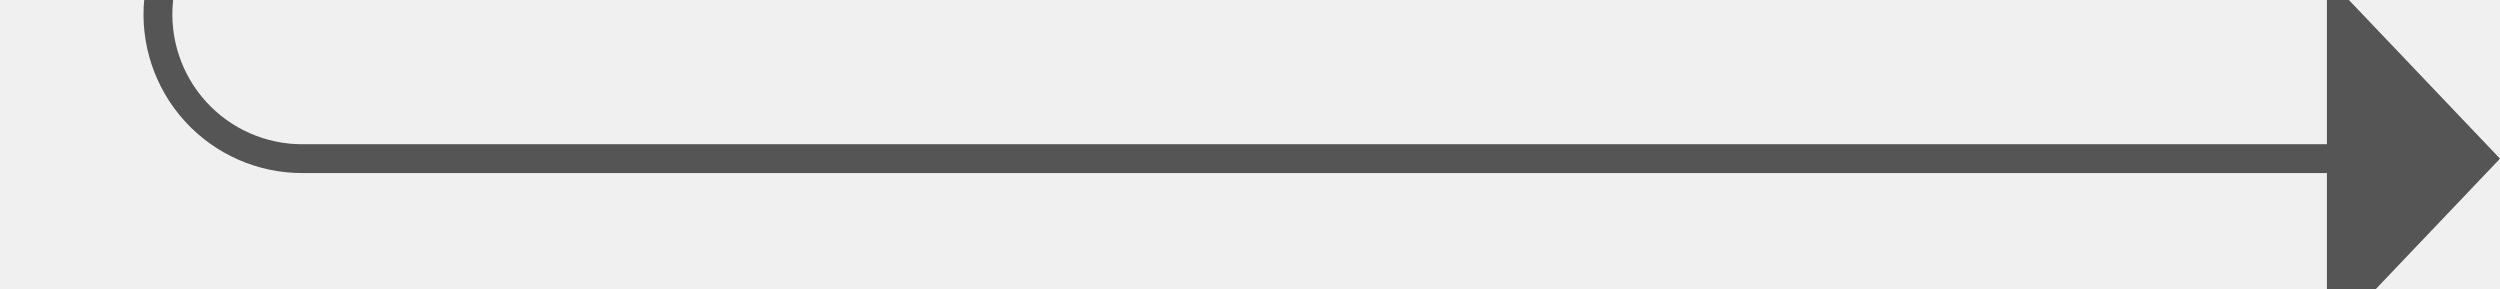
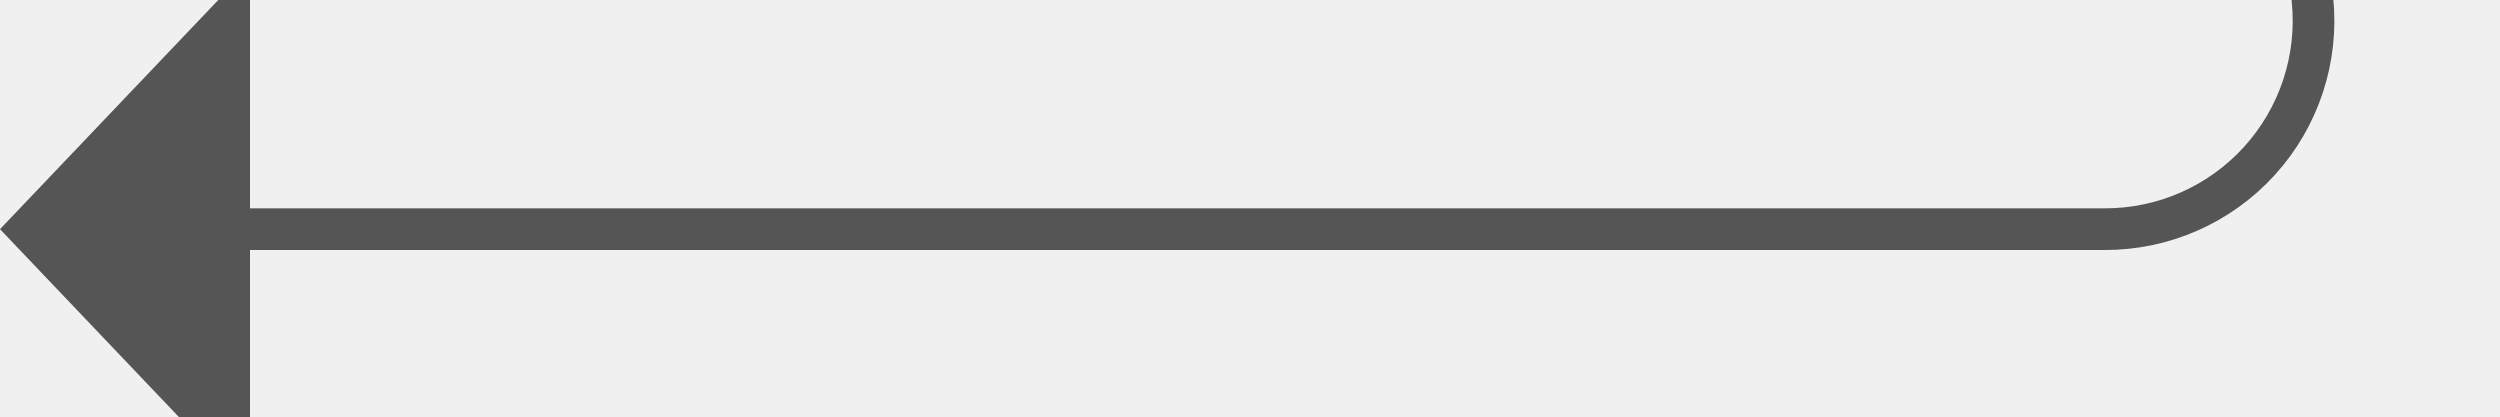
- <svg xmlns="http://www.w3.org/2000/svg" version="1.1" width="86.667px" height="10px" preserveAspectRatio="xMinYMid meet" viewBox="658.333 1567  86.667 8">
+ <svg xmlns="http://www.w3.org/2000/svg" version="1.1" width="60px" height="10px" preserveAspectRatio="xMinYMid meet" viewBox="881 1726  60 8">
  <defs>
-     <mask fill="white" id="clip738">
-       <path d="M 614 1268  L 712 1268  L 712 1293  L 614 1293  Z M 614 1005  L 763 1005  L 763 1580  L 614 1580  Z " fill-rule="evenodd" />
+     <mask fill="white" id="clip872">
+       <path d="M 906.5 1450  L 965.5 1450  L 965.5 1475  L 906.5 1475  Z M 872 1182  L 965.5 1182  L 965.5 1739  L 872 1739  Z " fill-rule="evenodd" />
    </mask>
  </defs>
-   <path d="M 763 1008.5  L 668.333 1008.5  A 5 5 0 0 0 663.833 1013 L 663.833 1364  A 3 3 0 0 1 666.833 1367 A 3 3 0 0 1 663.833 1370 L 663.833 1566  A 5 5 0 0 0 668.833 1571.5 L 740 1571.5  " stroke-width="1" stroke="#555555" fill="none" mask="url(#clip738)" />
-   <path d="M 739 1577.8  L 745 1571.5  L 739 1565.2  L 739 1577.8  Z " fill-rule="nonzero" fill="#555555" stroke="none" mask="url(#clip738)" />
+   <path d="M 890 1185.5  L 931 1185.5  A 5 5 0 0 1 936.5 1190.5 L 936.5 1725  A 5 5 0 0 1 931.5 1730.5 L 886 1730.5  " stroke-width="1" stroke="#555555" fill="none" mask="url(#clip872)" />
+   <path d="M 887 1724.2  L 881 1730.5  L 887 1736.8  L 887 1724.2  Z " fill-rule="nonzero" fill="#555555" stroke="none" mask="url(#clip872)" />
</svg>
